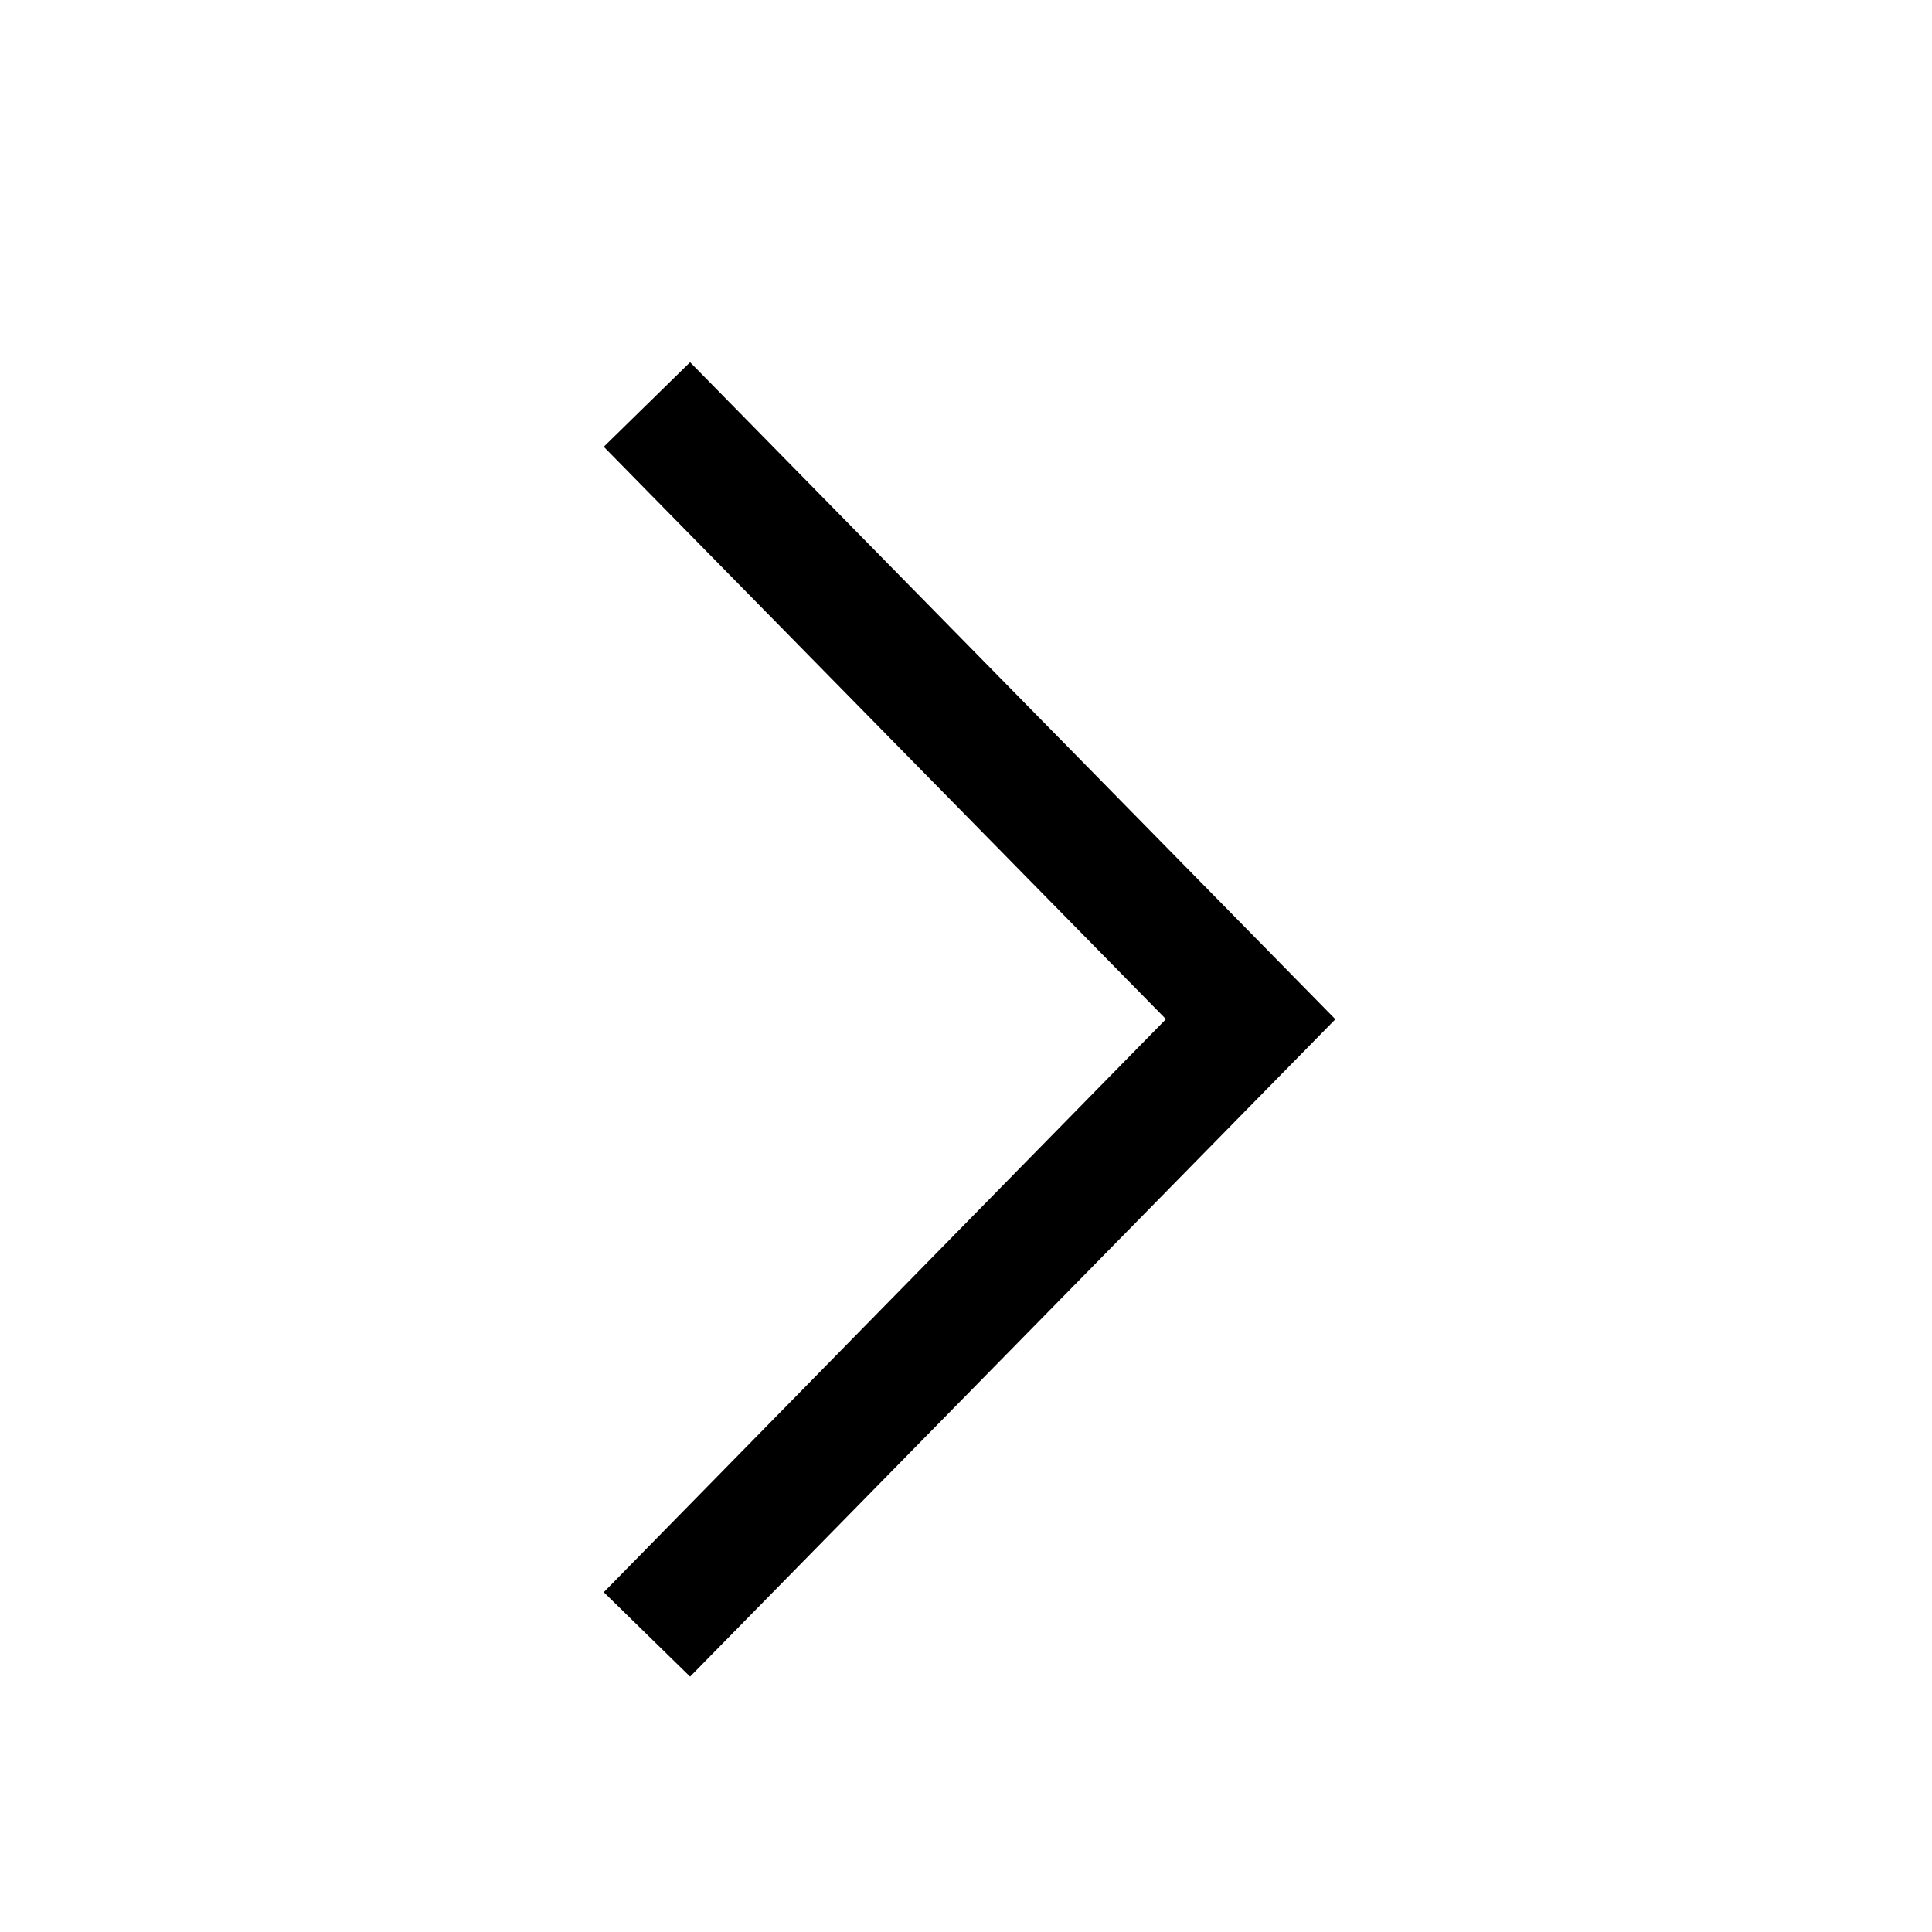
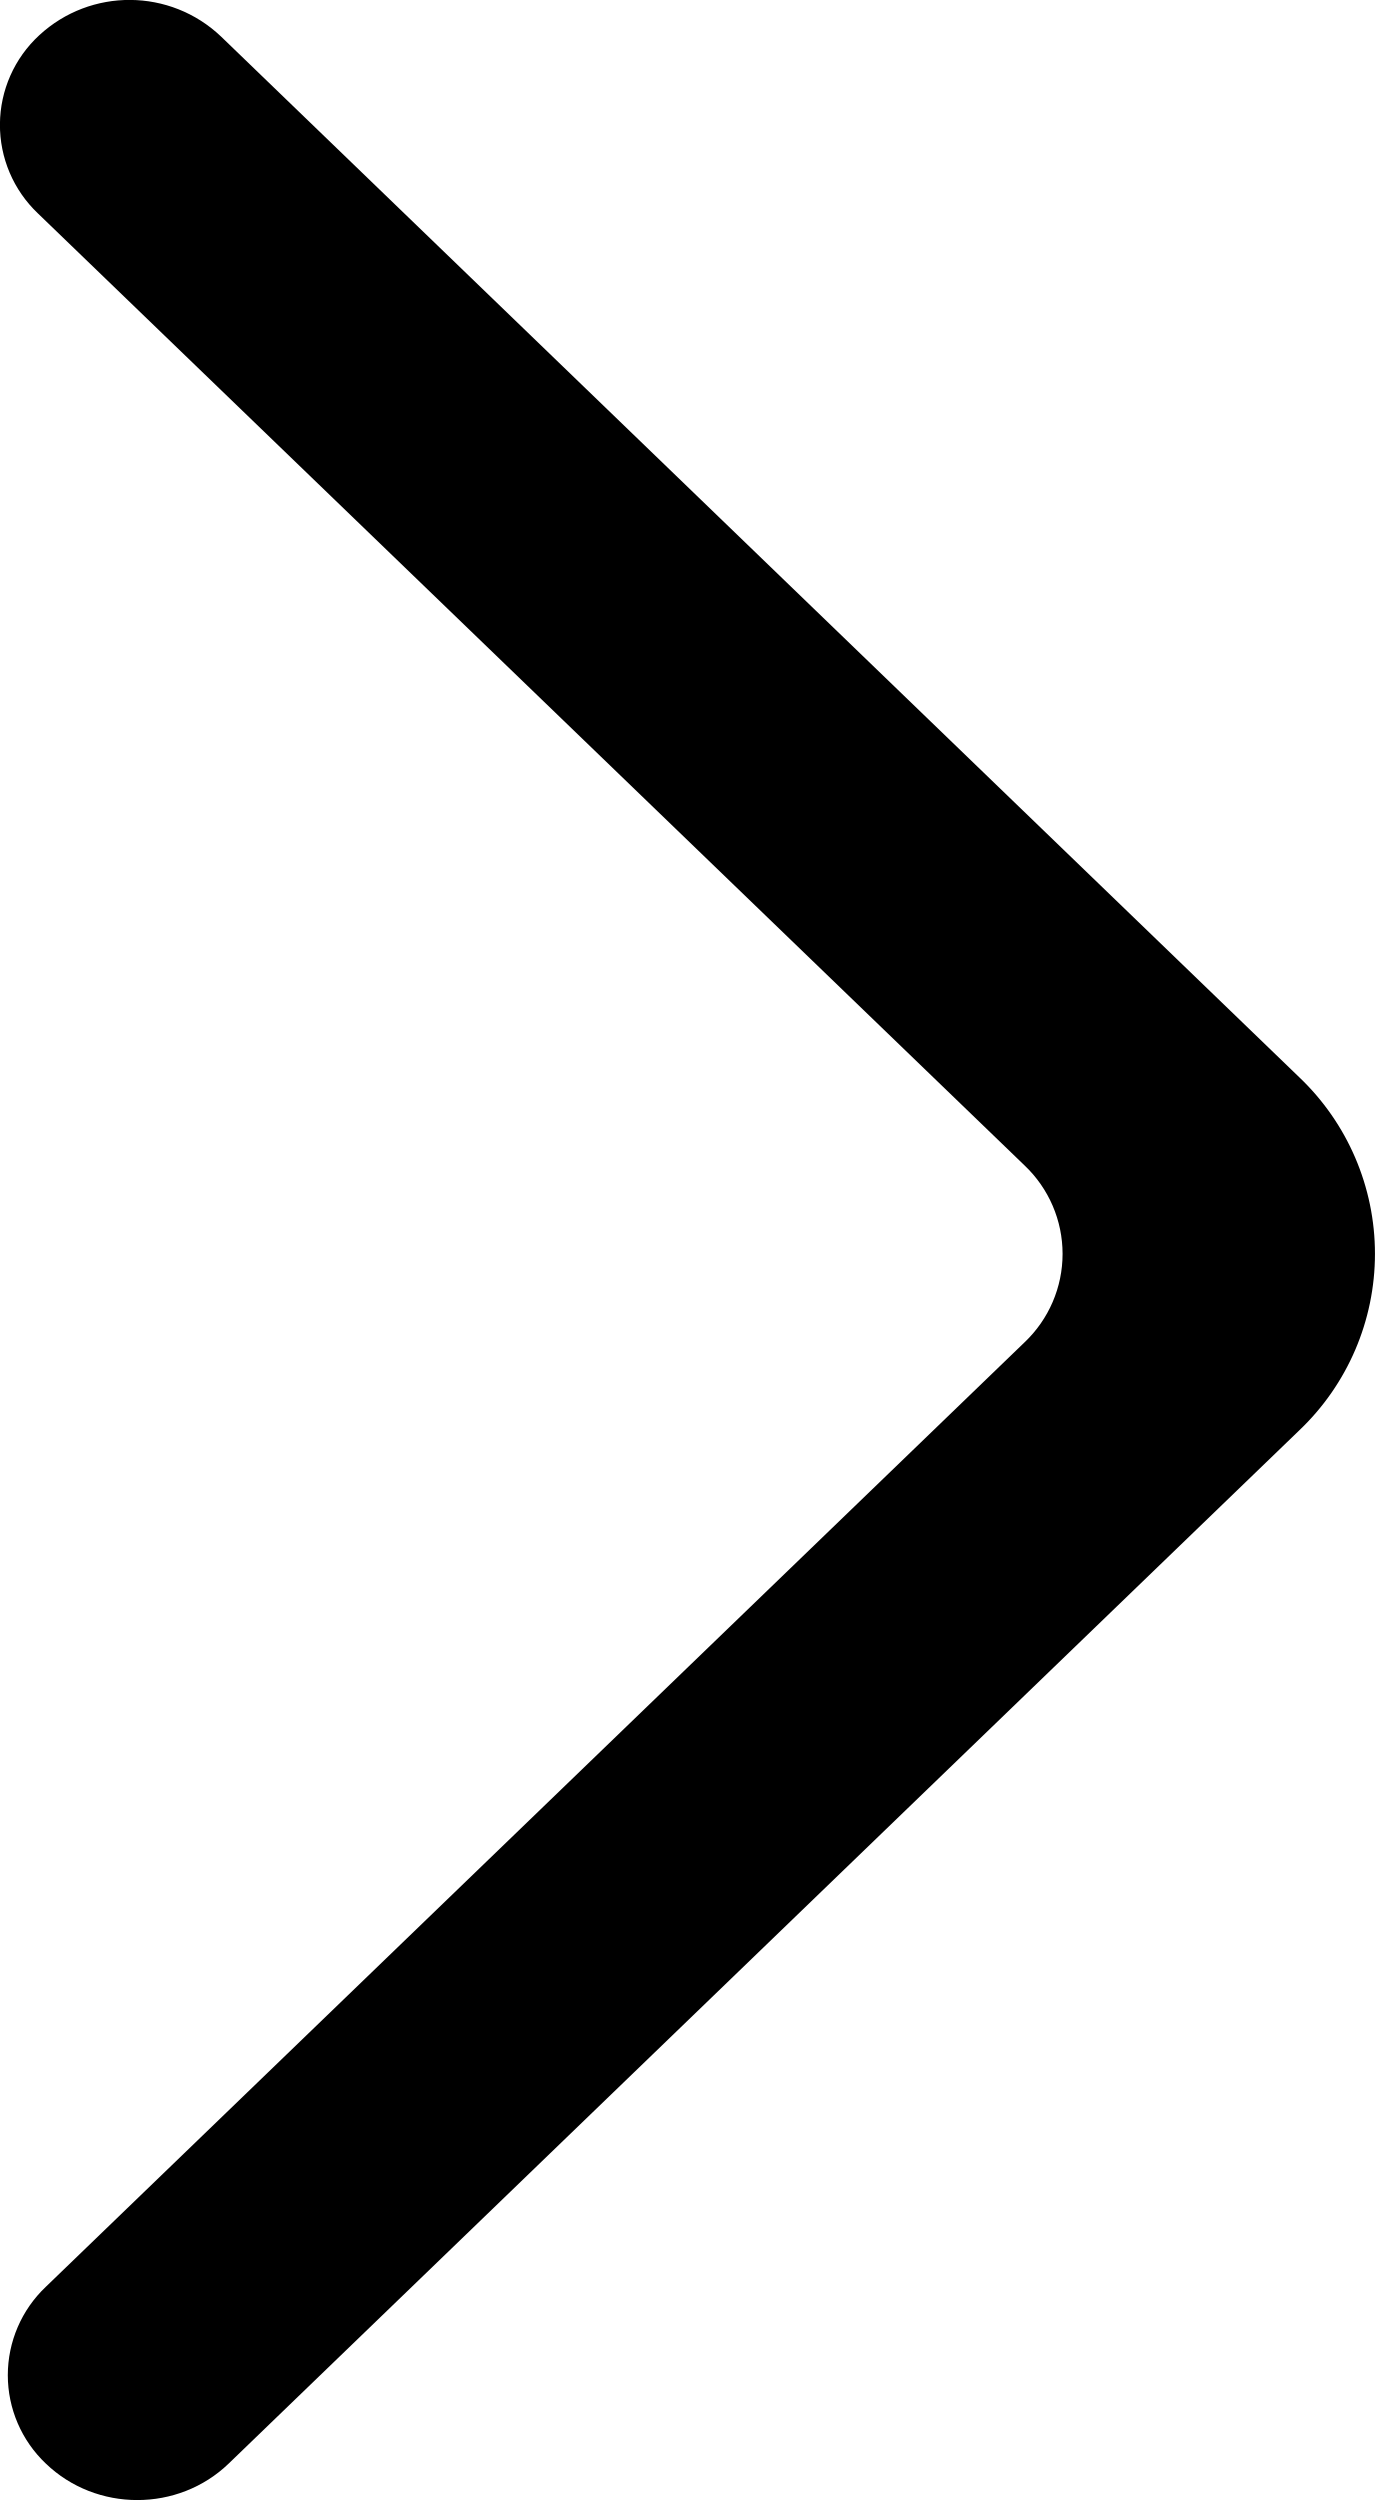
- <svg xmlns="http://www.w3.org/2000/svg" width="16" height="16" id="arrow">
-   <path d="M5.715 3 5 3.7 9.656 8.44 5 13.186l.715.699 5.344-5.444L5.715 3z" color="#000" font-family="sans-serif" font-weight="400" overflow="visible" style="line-height:normal;text-indent:0;text-align:start;text-decoration-line:none;text-decoration-style:solid;text-decoration-color:#000;text-transform:none;block-progression:tb;white-space:normal;isolation:auto;mix-blend-mode:normal;solid-color:#000;solid-opacity:1" />
+ <svg xmlns="http://www.w3.org/2000/svg" width="11" height="20" id="arrow">
+   <path fill-rule="evenodd" d="M.366 19.708c.405.39 1.06.39 1.464 0l8.563-8.264a1.95 1.95 0 0 0 0-2.827L1.768.292A1.063 1.063 0 0 0 .314.282a.976.976 0 0 0-.011 1.425l7.894 7.617a.975.975 0 0 1 0 1.414L.366 18.295a.974.974 0 0 0 0 1.413" />
</svg>
